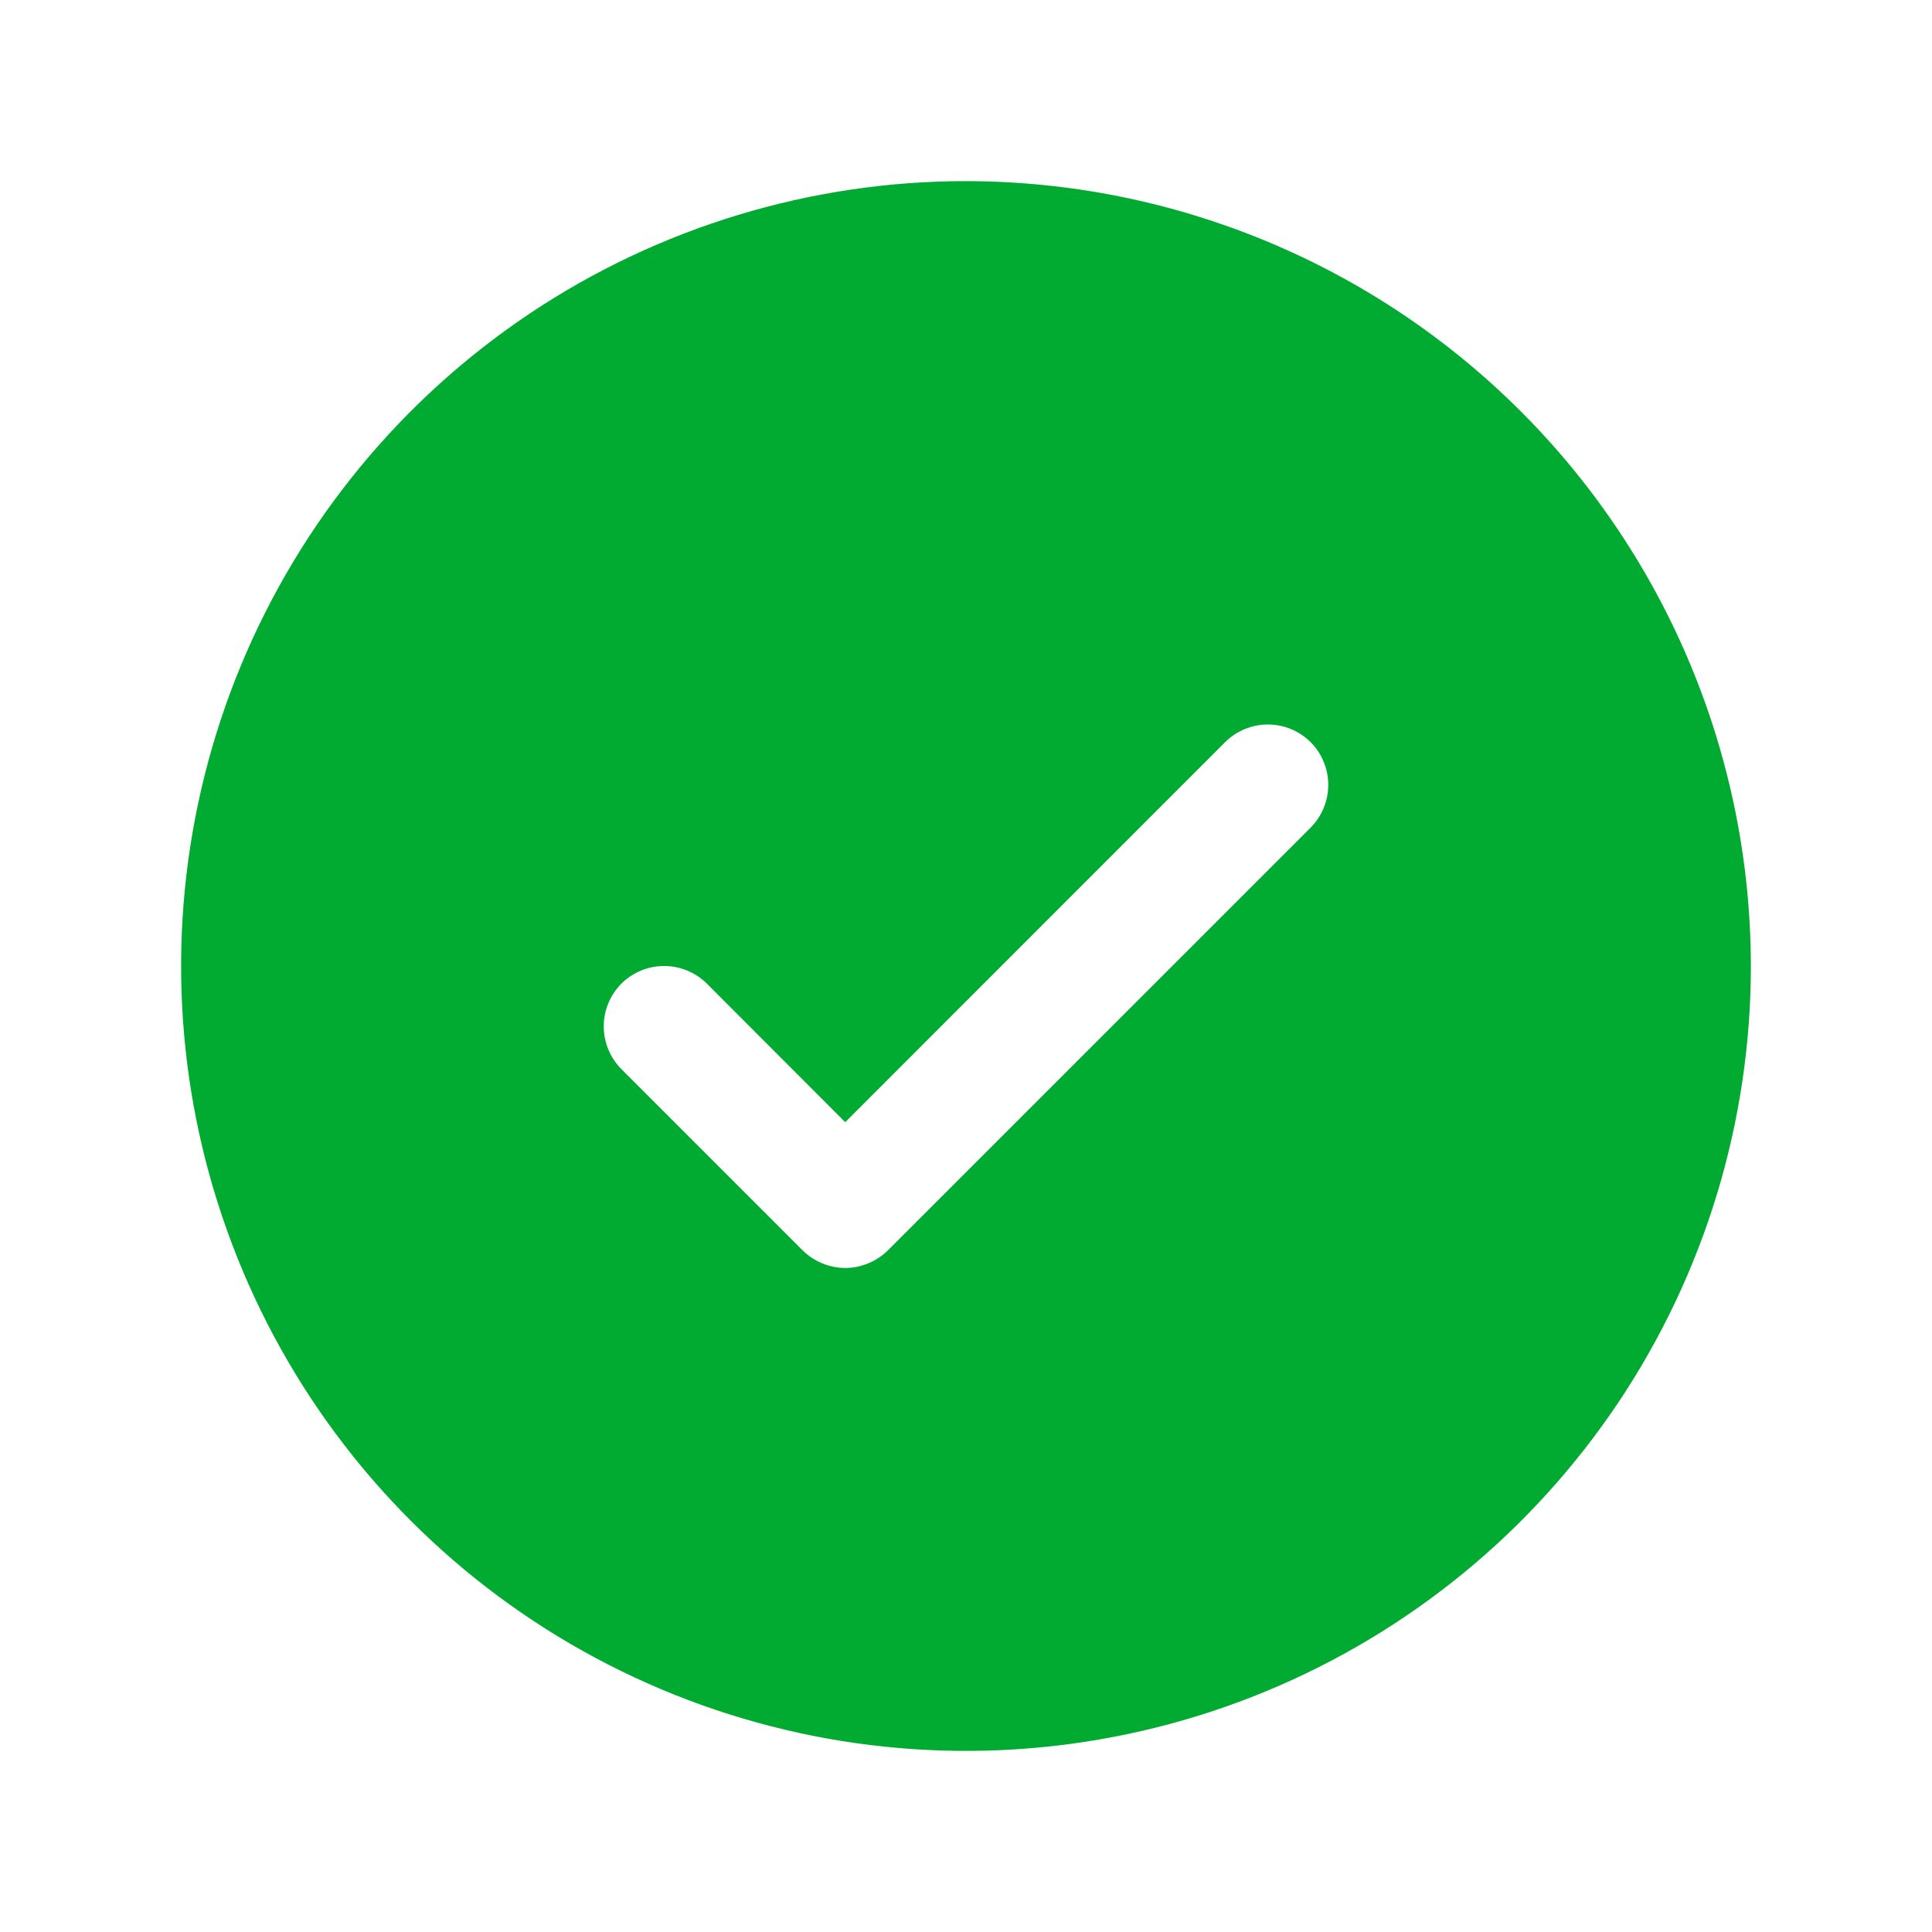
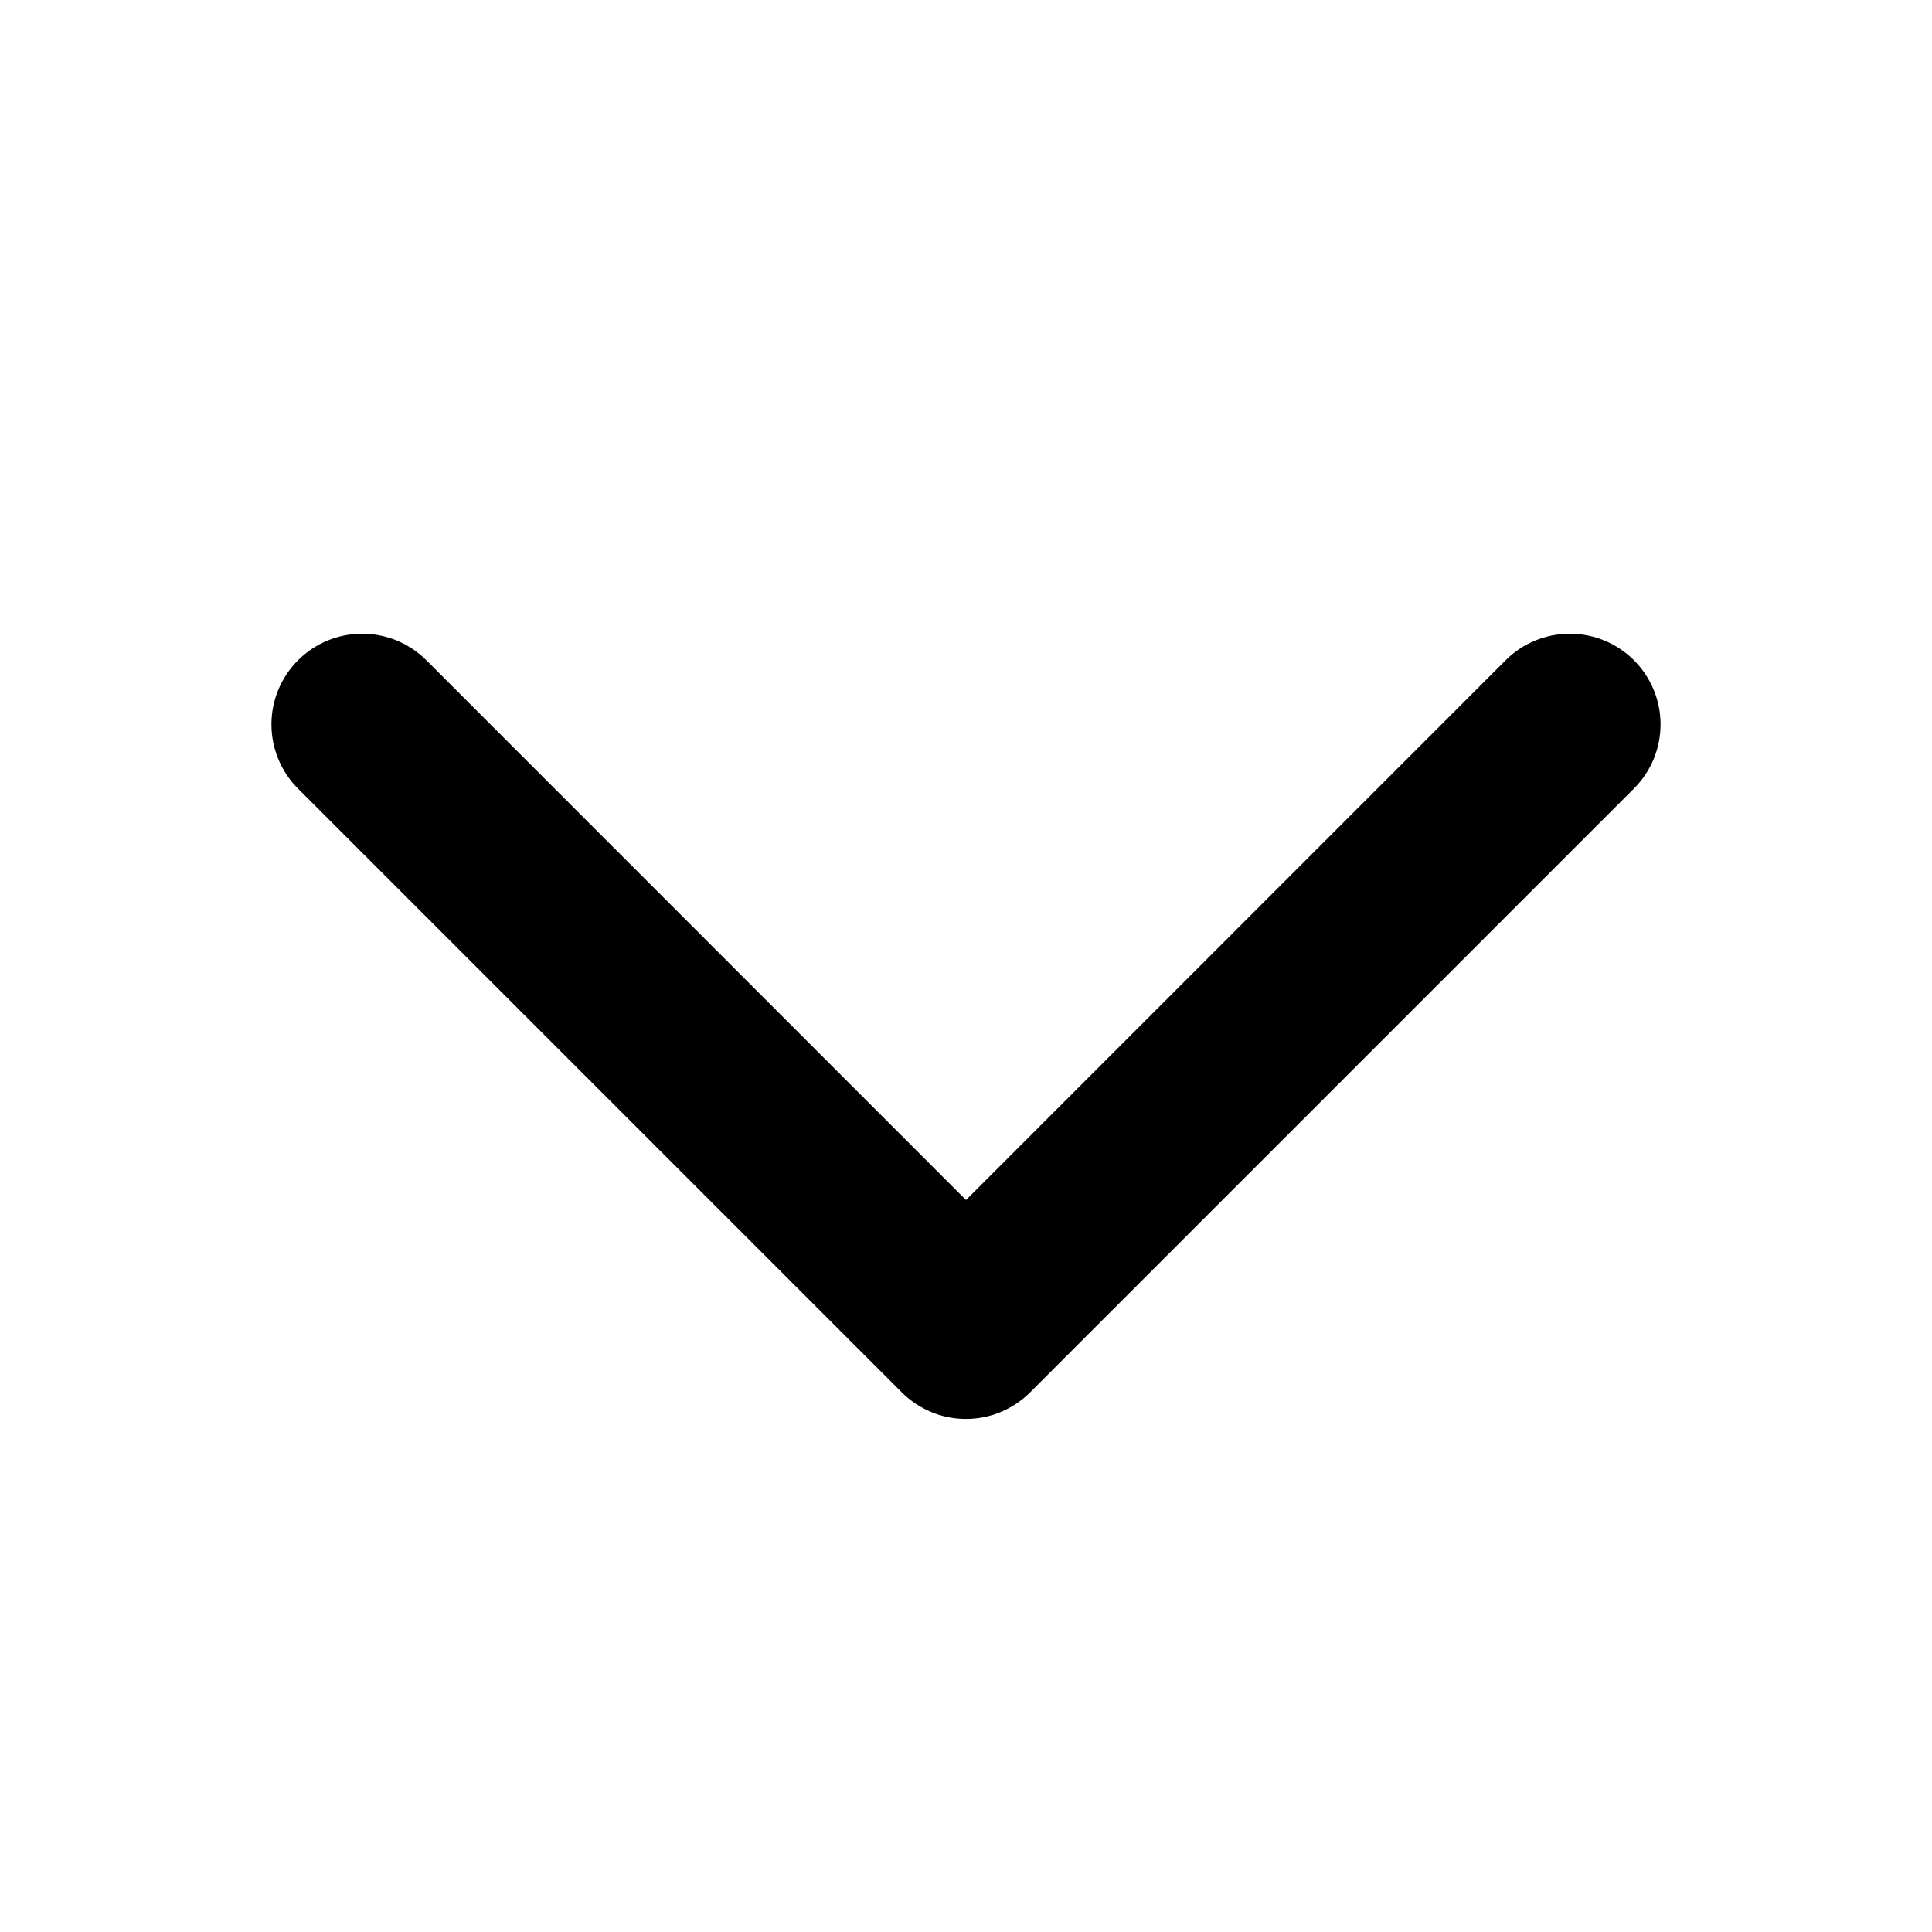
- <svg xmlns="http://www.w3.org/2000/svg" width="24" height="24" viewBox="0 0 24 24" fill="none">
-   <path d="M12 2.25C10.072 2.25 8.187 2.822 6.583 3.893C4.98 4.965 3.73 6.487 2.992 8.269C2.254 10.05 2.061 12.011 2.437 13.902C2.814 15.793 3.742 17.531 5.106 18.894C6.469 20.258 8.207 21.186 10.098 21.563C11.989 21.939 13.95 21.746 15.731 21.008C17.513 20.27 19.035 19.02 20.107 17.417C21.178 15.813 21.75 13.928 21.75 12C21.747 9.415 20.719 6.937 18.891 5.109C17.063 3.281 14.585 2.253 12 2.25ZM16.281 10.281L11.031 15.531C10.961 15.6 10.878 15.656 10.787 15.693C10.696 15.731 10.599 15.751 10.5 15.751C10.401 15.751 10.304 15.731 10.213 15.693C10.122 15.656 10.039 15.6 9.969 15.531L7.719 13.281C7.579 13.14 7.5 12.949 7.5 12.75C7.5 12.551 7.579 12.36 7.719 12.219C7.86 12.079 8.051 12 8.25 12C8.449 12 8.64 12.079 8.781 12.219L10.5 13.94L15.219 9.219C15.289 9.15 15.372 9.094 15.463 9.057C15.554 9.019 15.652 9 15.75 9C15.849 9 15.946 9.019 16.037 9.057C16.128 9.094 16.211 9.15 16.281 9.219C16.35 9.289 16.406 9.372 16.443 9.463C16.481 9.554 16.5 9.651 16.5 9.75C16.5 9.849 16.481 9.946 16.443 10.037C16.406 10.128 16.35 10.211 16.281 10.281Z" fill="#01AB31" />
+ <svg xmlns="http://www.w3.org/2000/svg" width="16" height="16" viewBox="0 0 16 16" fill="none">
+   <path d="M13.531 6.531L8.531 11.531C8.461 11.601 8.378 11.656 8.287 11.694C8.196 11.732 8.098 11.751 7.999 11.751C7.901 11.751 7.803 11.732 7.712 11.694C7.621 11.656 7.538 11.601 7.468 11.531L2.468 6.531C2.327 6.39 2.248 6.199 2.248 5.999C2.248 5.8 2.327 5.609 2.468 5.468C2.609 5.327 2.8 5.248 2.999 5.248C3.199 5.248 3.39 5.327 3.531 5.468L8 9.938L12.469 5.468C12.61 5.327 12.801 5.248 13.001 5.248C13.2 5.248 13.391 5.327 13.532 5.468C13.673 5.609 13.752 5.8 13.752 5.999C13.752 6.198 13.673 6.389 13.532 6.53L13.531 6.531Z" fill="black" />
</svg>
